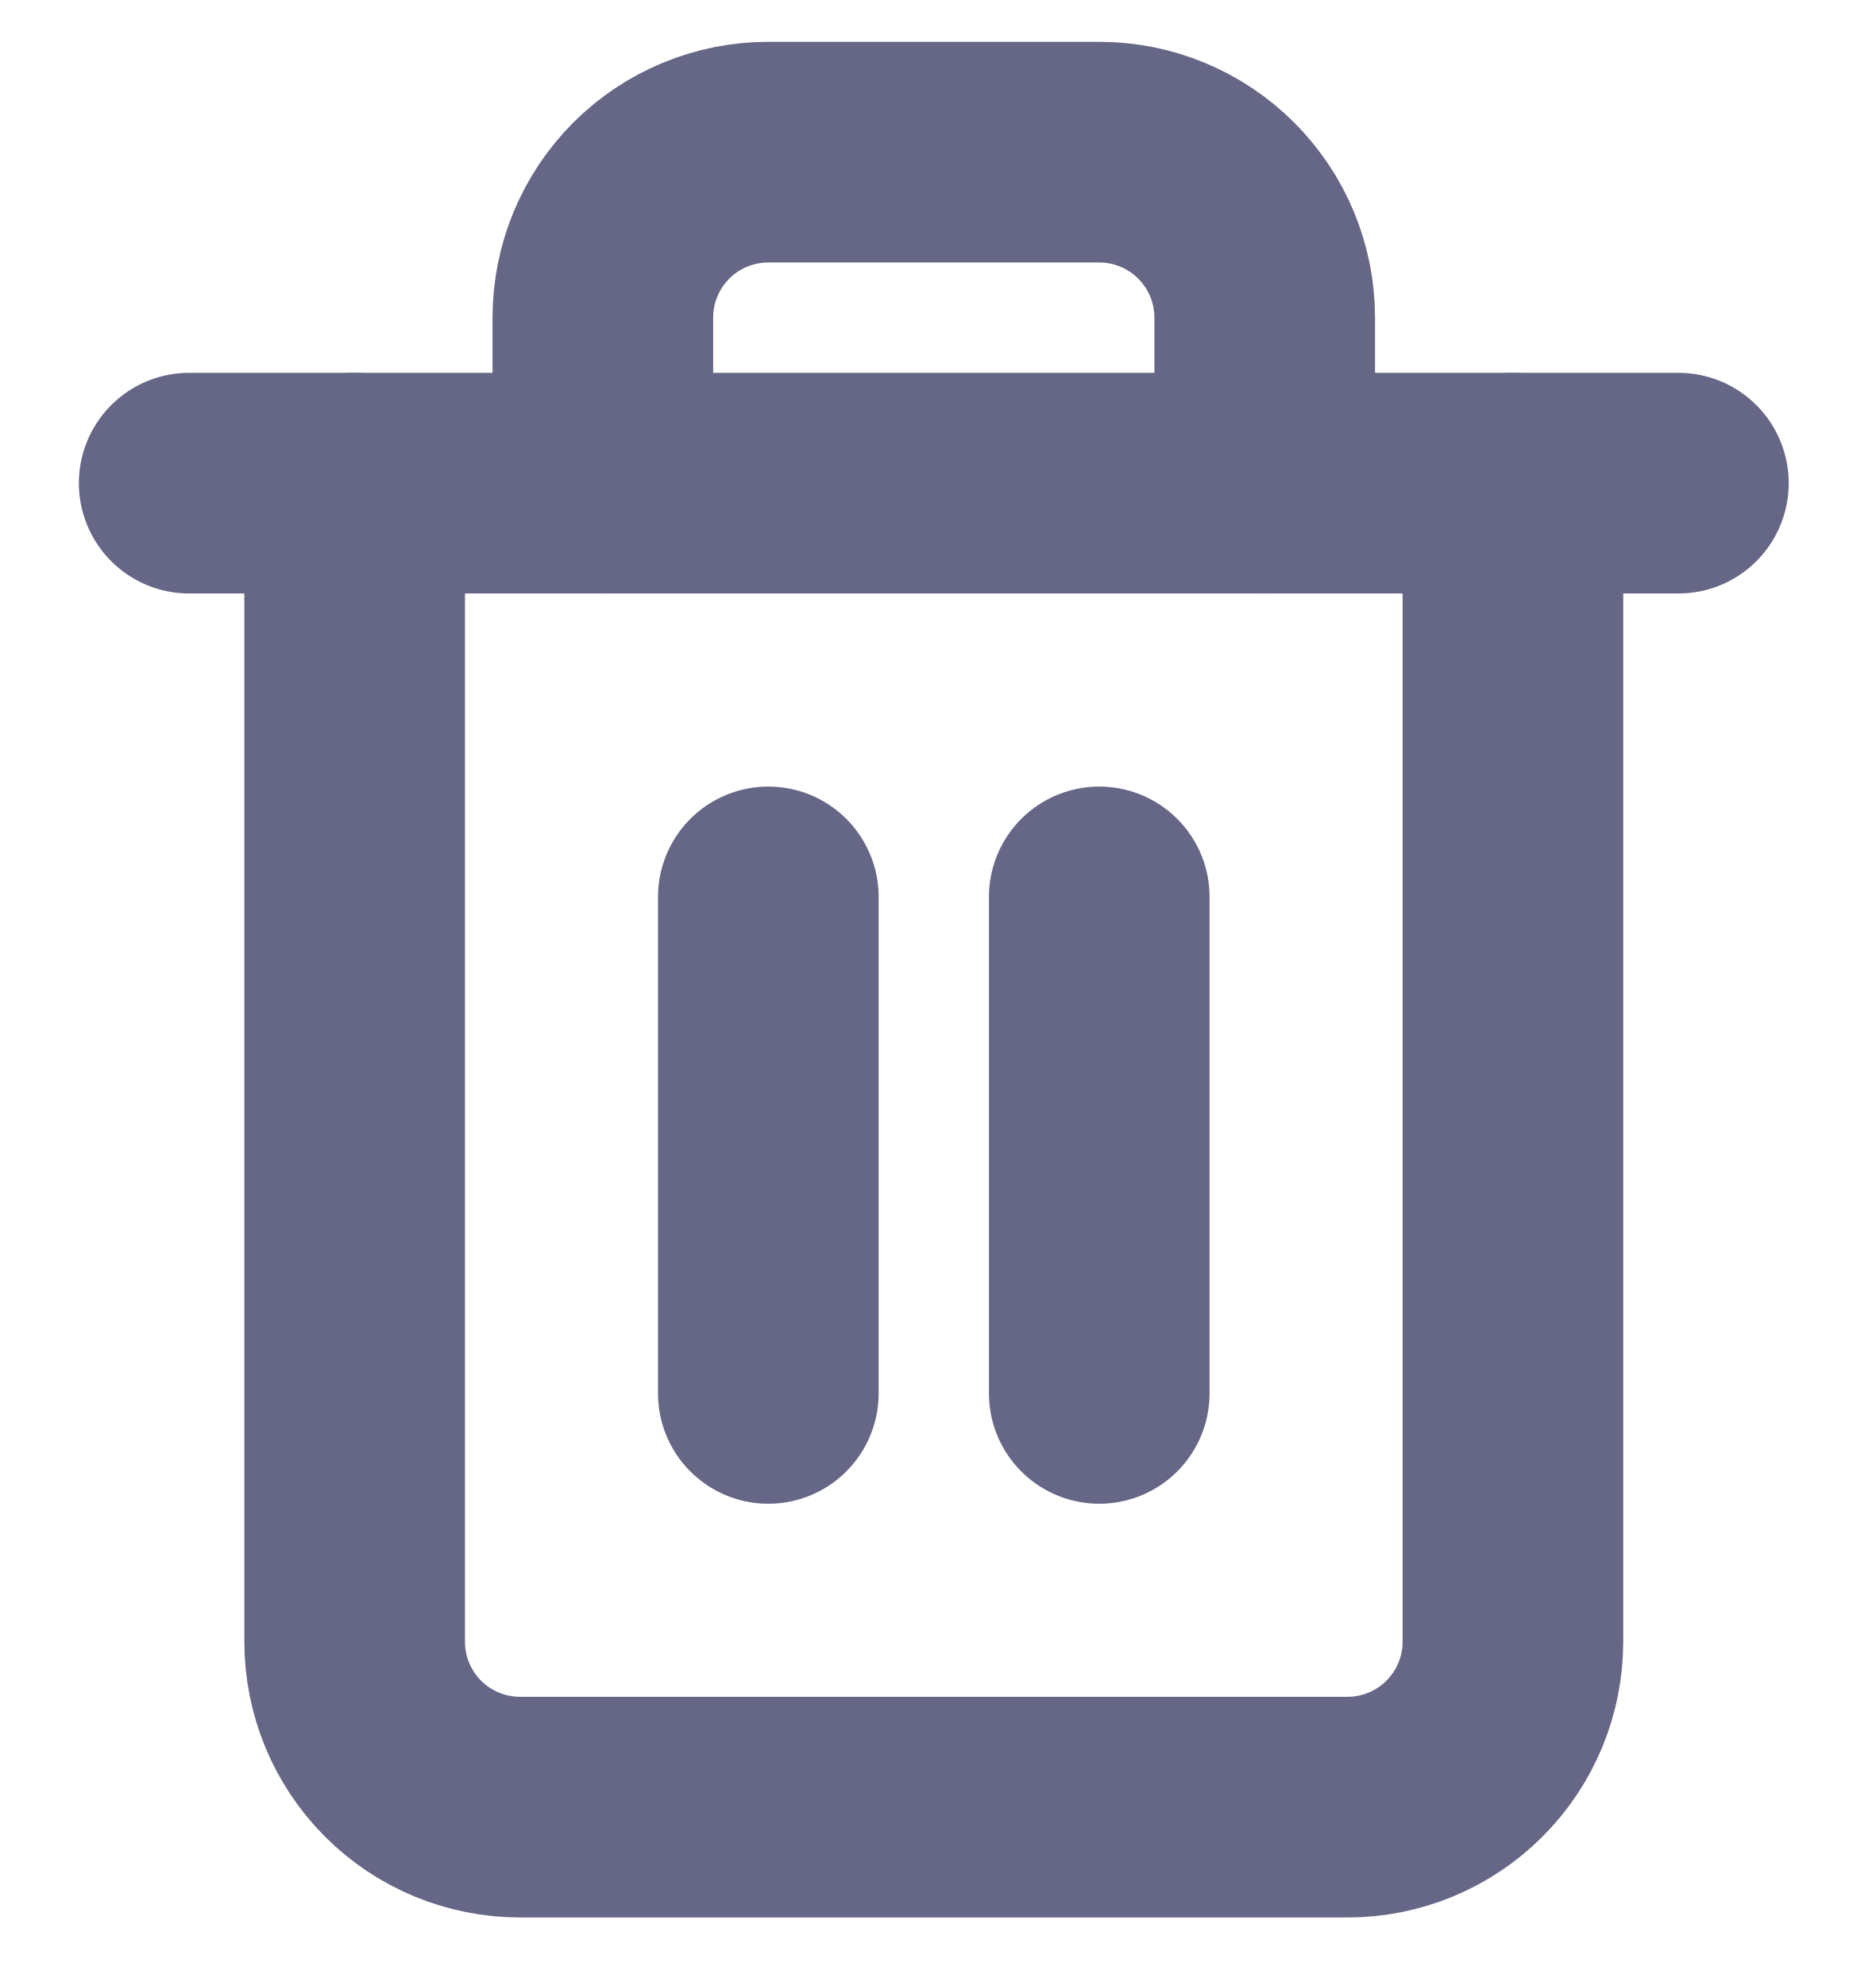
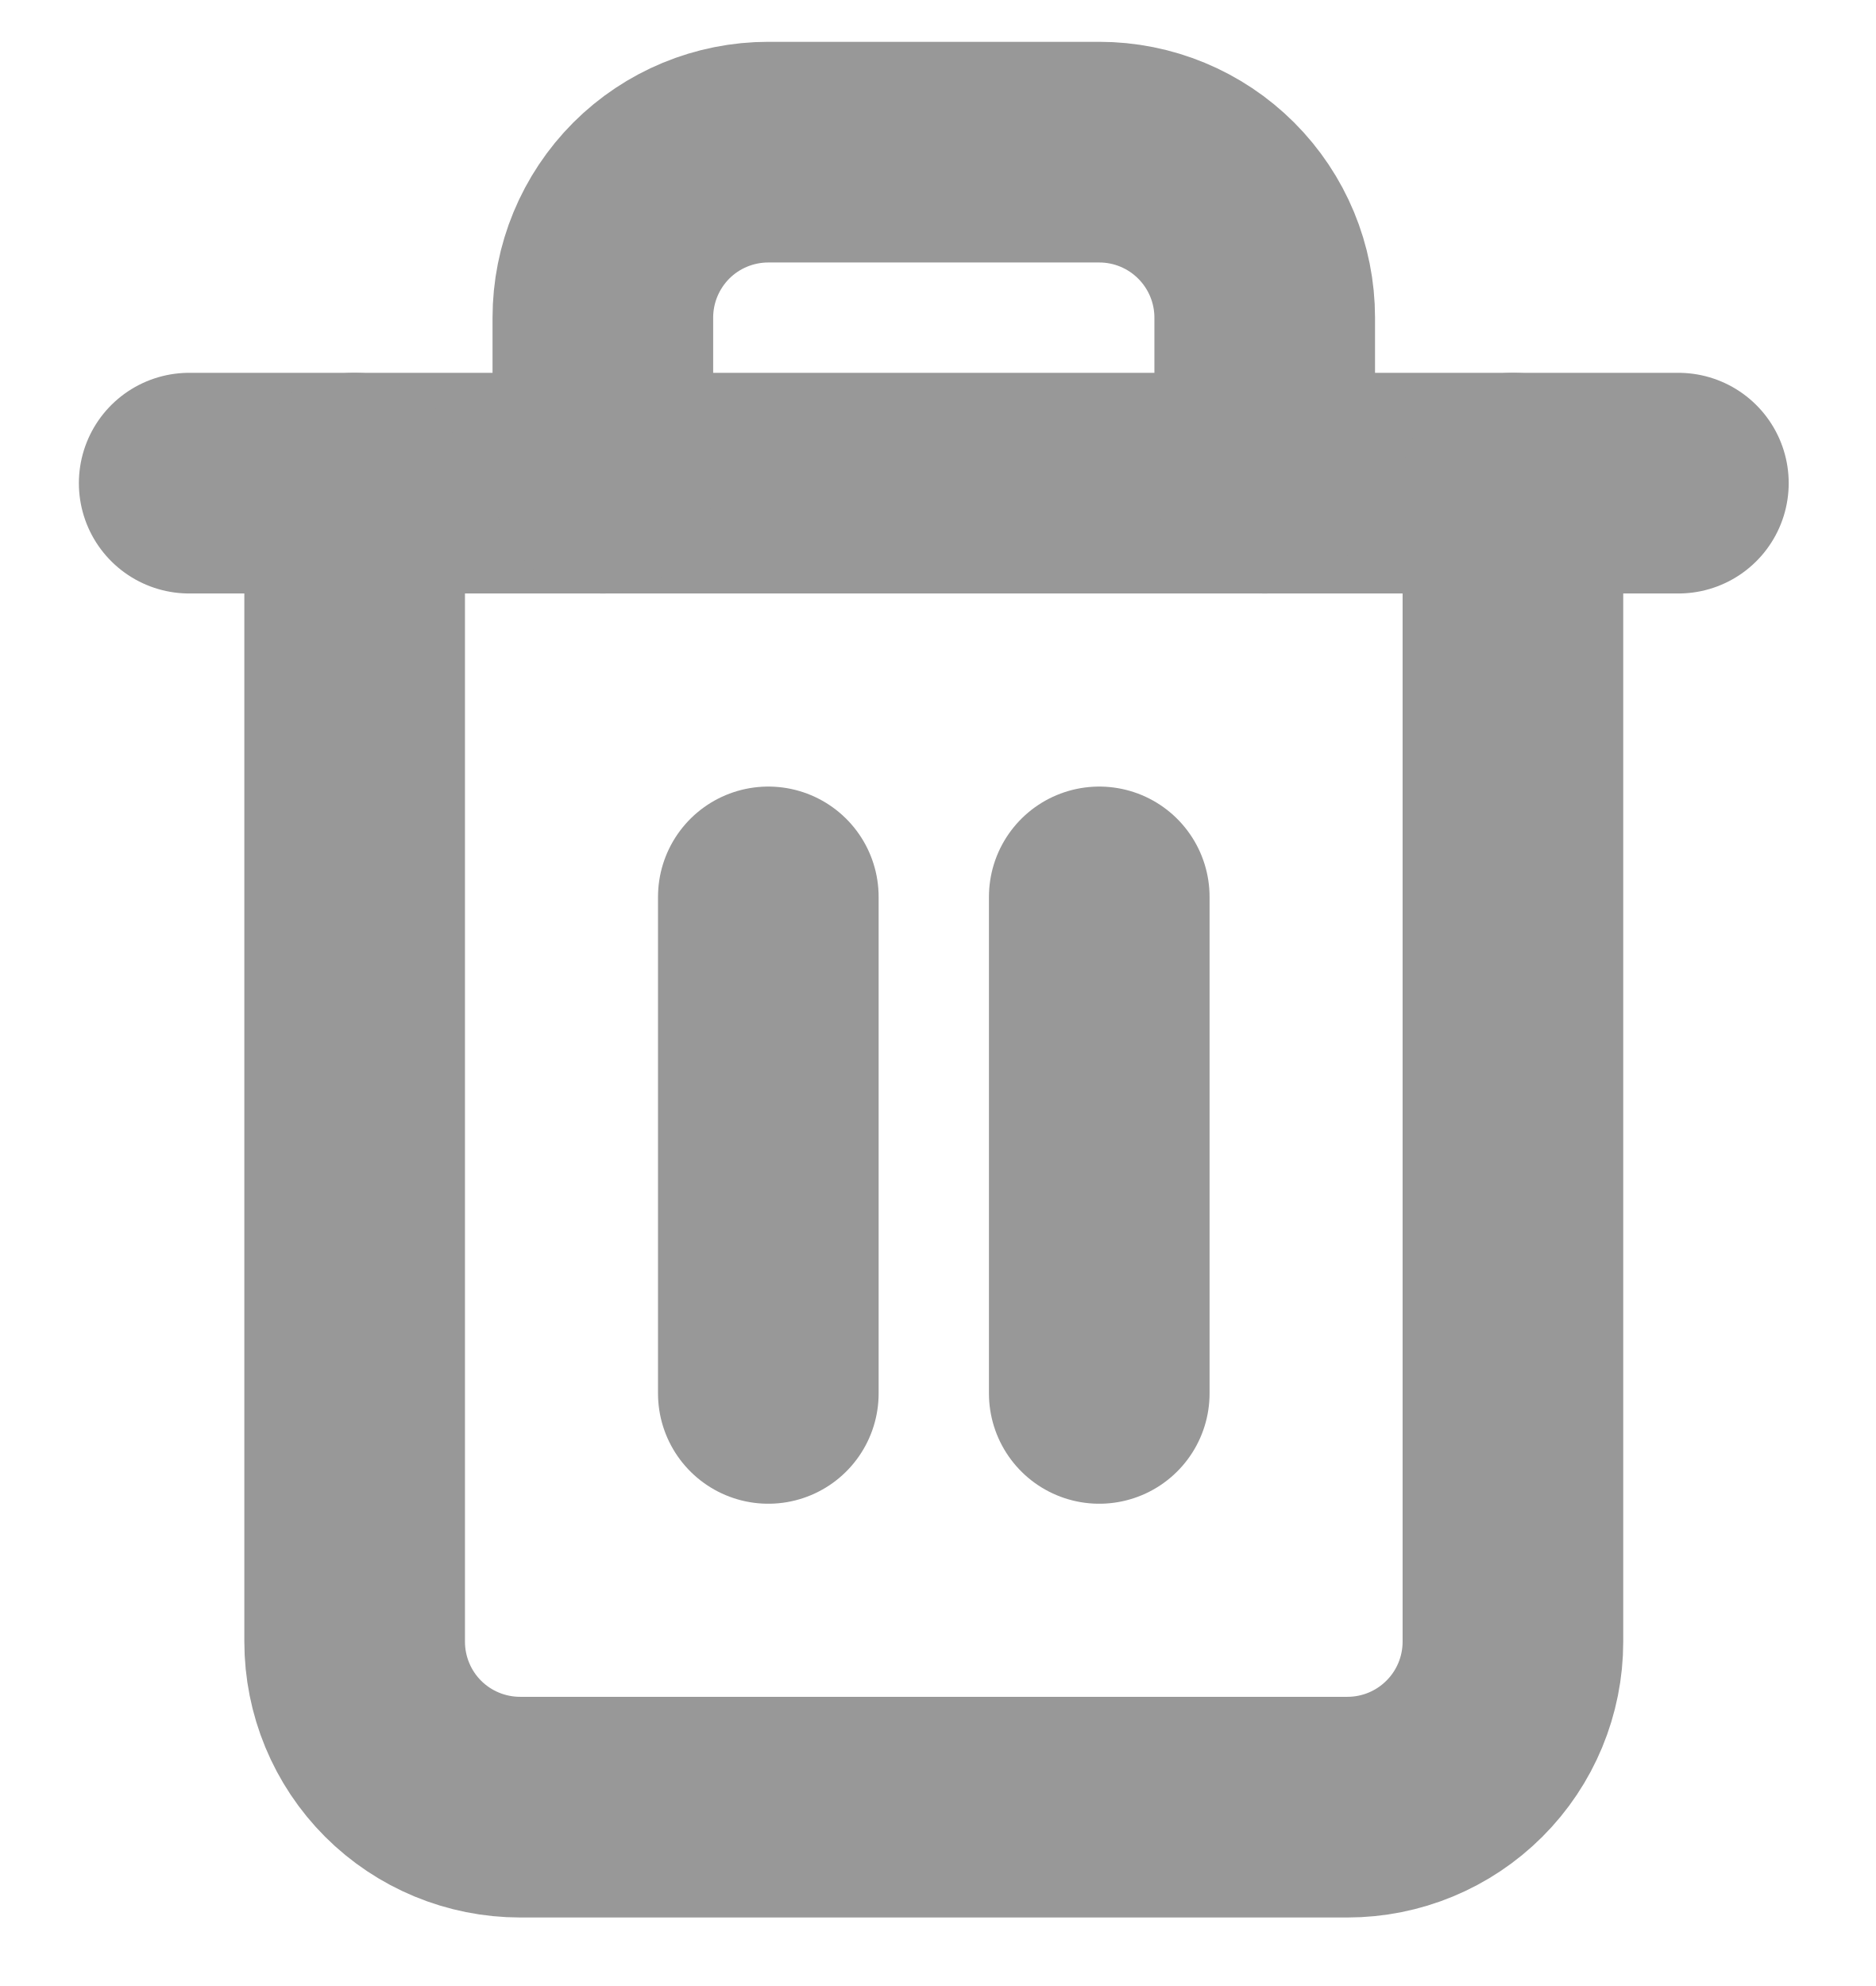
<svg xmlns="http://www.w3.org/2000/svg" width="17" height="18" viewBox="0 0 17 18" fill="none">
-   <path d="M1.715 4.379H3.215H15.215" stroke="#666687" stroke-width="2" stroke-linecap="round" stroke-linejoin="round" />
-   <path d="M13.715 4.379V14.879C13.715 15.277 13.557 15.659 13.275 15.94C12.994 16.221 12.613 16.379 12.215 16.379H4.715C4.317 16.379 3.935 16.221 3.654 15.94C3.373 15.659 3.215 15.277 3.215 14.879V4.379M5.465 4.379V2.879C5.465 2.481 5.623 2.1 5.904 1.818C6.185 1.537 6.567 1.379 6.965 1.379H9.965C10.363 1.379 10.744 1.537 11.025 1.818C11.307 2.1 11.465 2.481 11.465 2.879V4.379" stroke="#666687" stroke-width="2" stroke-linecap="round" stroke-linejoin="round" />
-   <path d="M6.965 8.129V12.629" stroke="#666687" stroke-width="2" stroke-linecap="round" stroke-linejoin="round" />
-   <path d="M9.965 8.129V12.629" stroke="#666687" stroke-width="2" stroke-linecap="round" stroke-linejoin="round" />
+   <path d="M1.715 4.379H3.215H15.215" stroke="#989898" stroke-width="2" stroke-linecap="round" stroke-linejoin="round" />
+   <path d="M13.715 4.379V14.879C13.715 15.277 13.557 15.659 13.275 15.94C12.994 16.221 12.613 16.379 12.215 16.379H4.715C4.317 16.379 3.935 16.221 3.654 15.94C3.373 15.659 3.215 15.277 3.215 14.879V4.379M5.465 4.379V2.879C5.465 2.481 5.623 2.1 5.904 1.818C6.185 1.537 6.567 1.379 6.965 1.379H9.965C10.363 1.379 10.744 1.537 11.025 1.818C11.307 2.1 11.465 2.481 11.465 2.879V4.379" stroke="#989898" stroke-width="2" stroke-linecap="round" stroke-linejoin="round" />
+   <path d="M6.965 8.129V12.629" stroke="#989898" stroke-width="2" stroke-linecap="round" stroke-linejoin="round" />
+   <path d="M9.965 8.129V12.629" stroke="#989898" stroke-width="2" stroke-linecap="round" stroke-linejoin="round" />
</svg>
